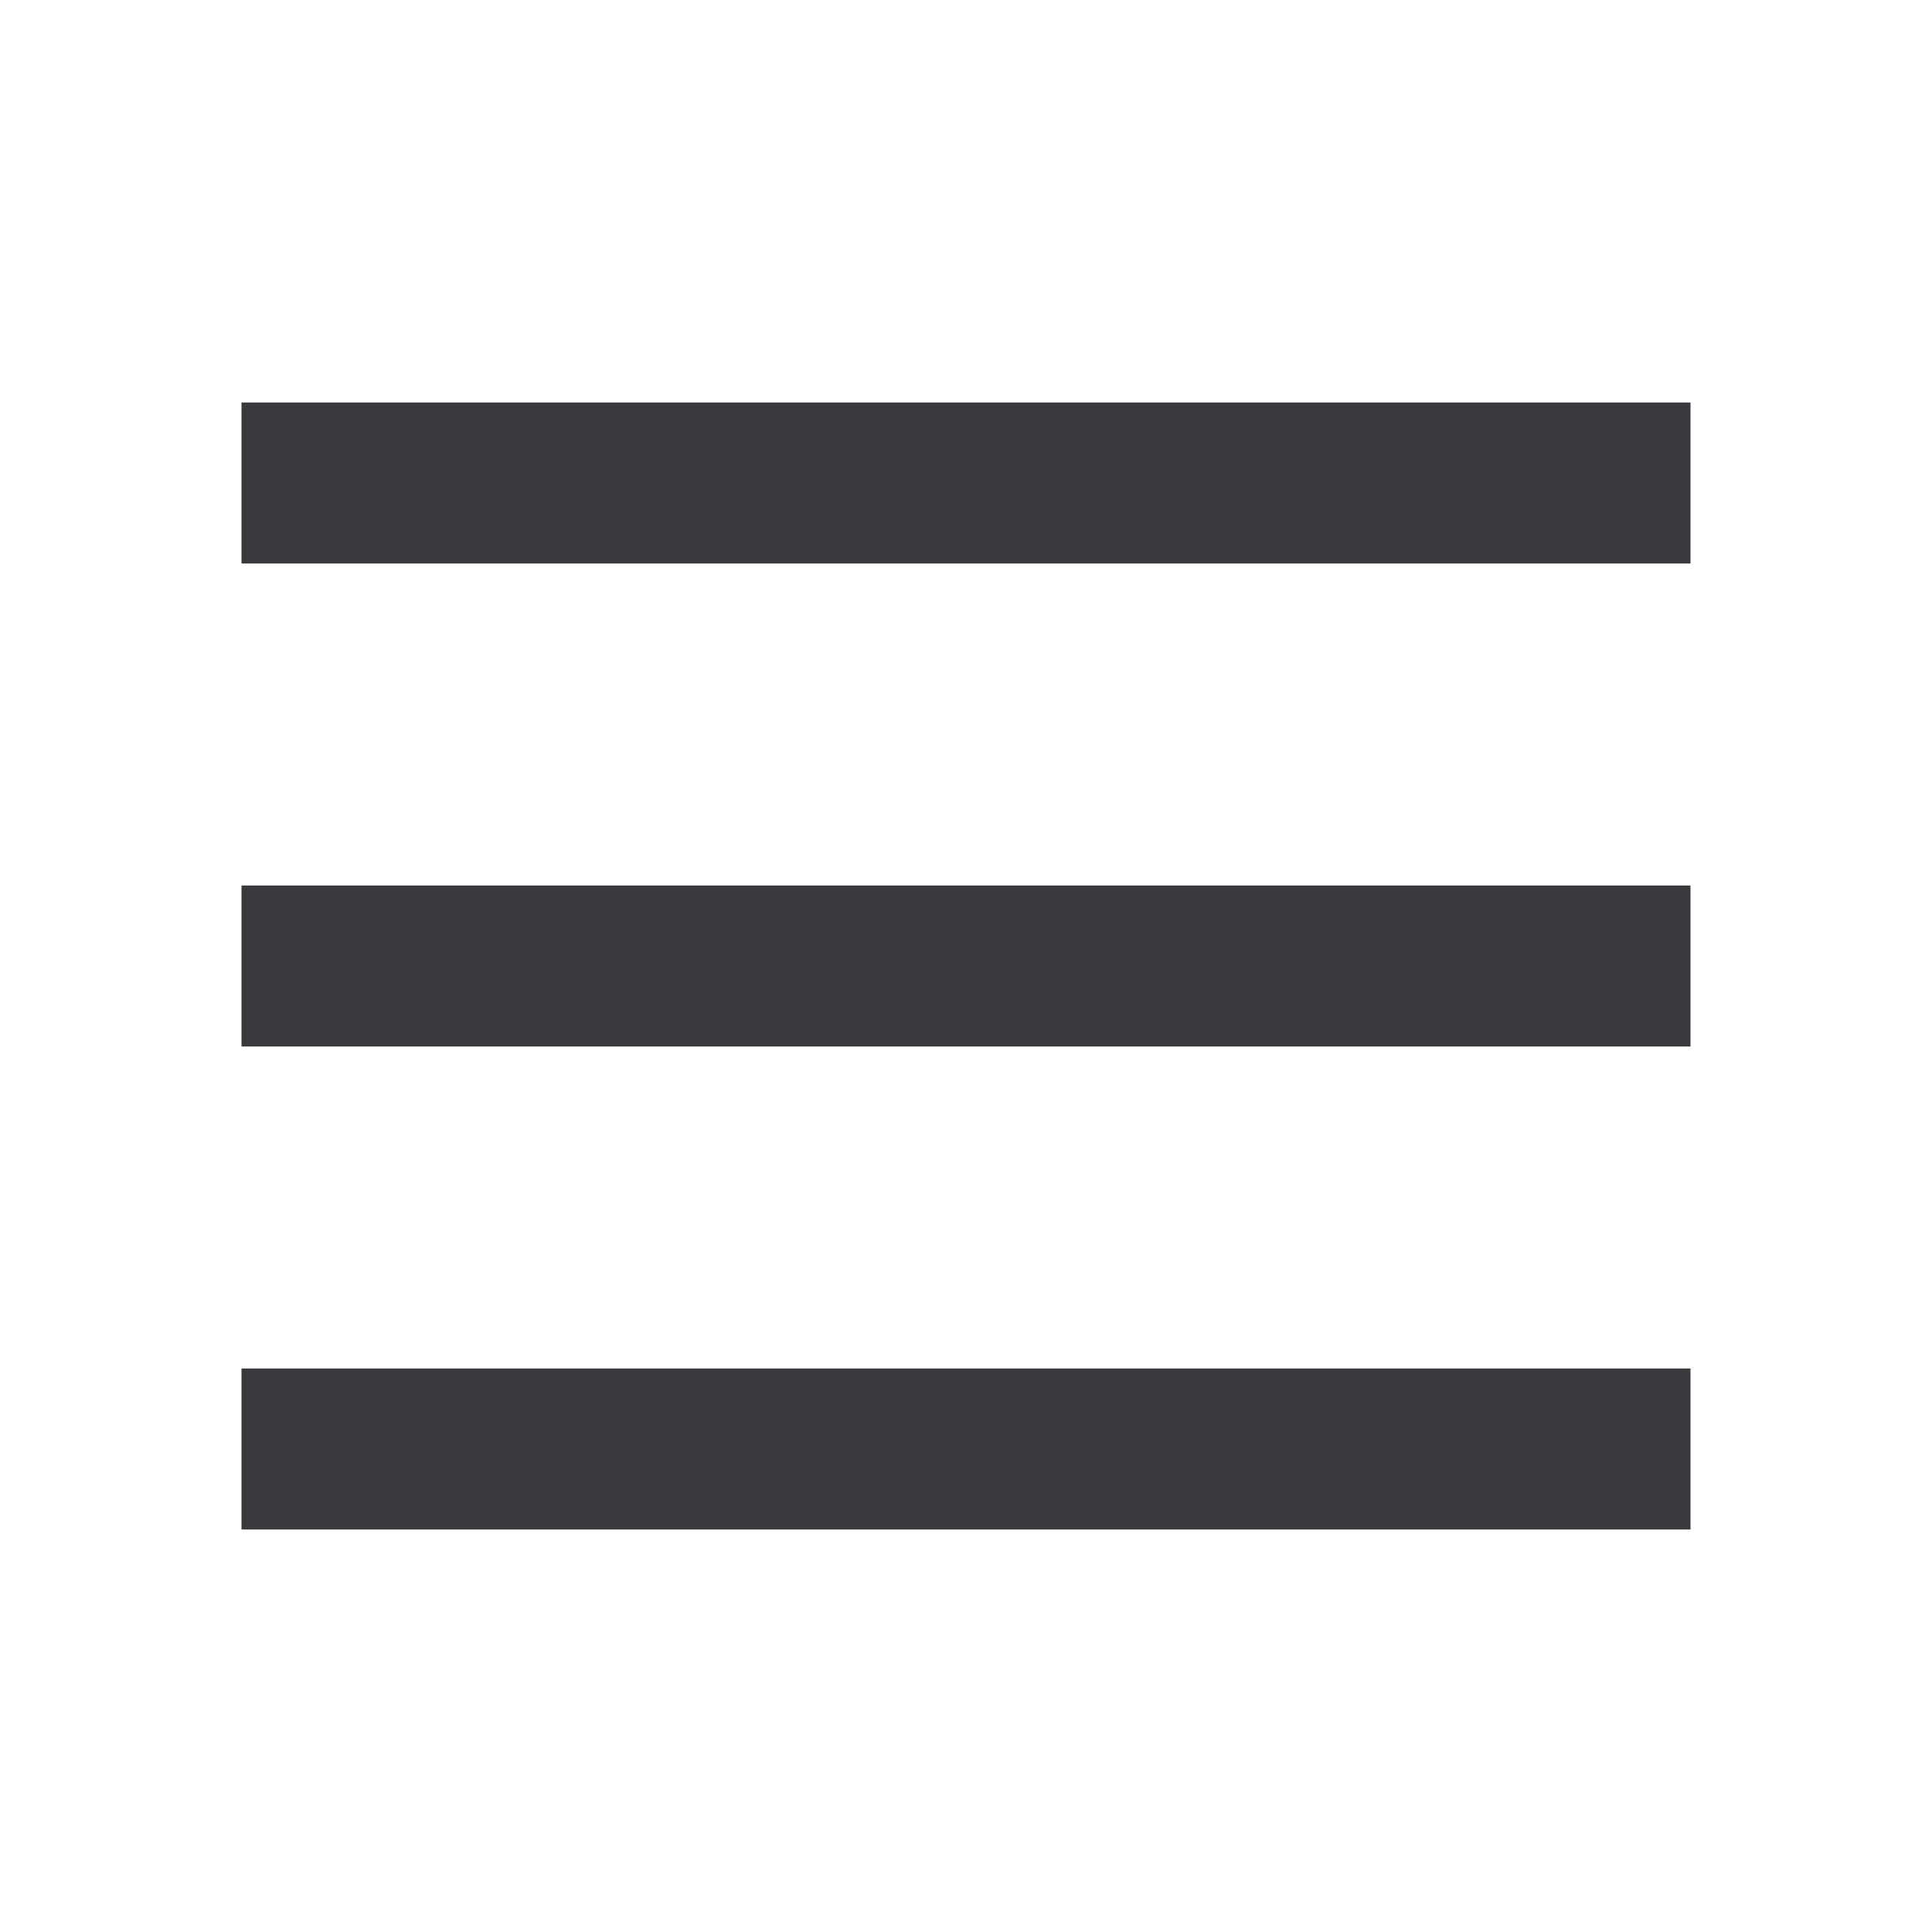
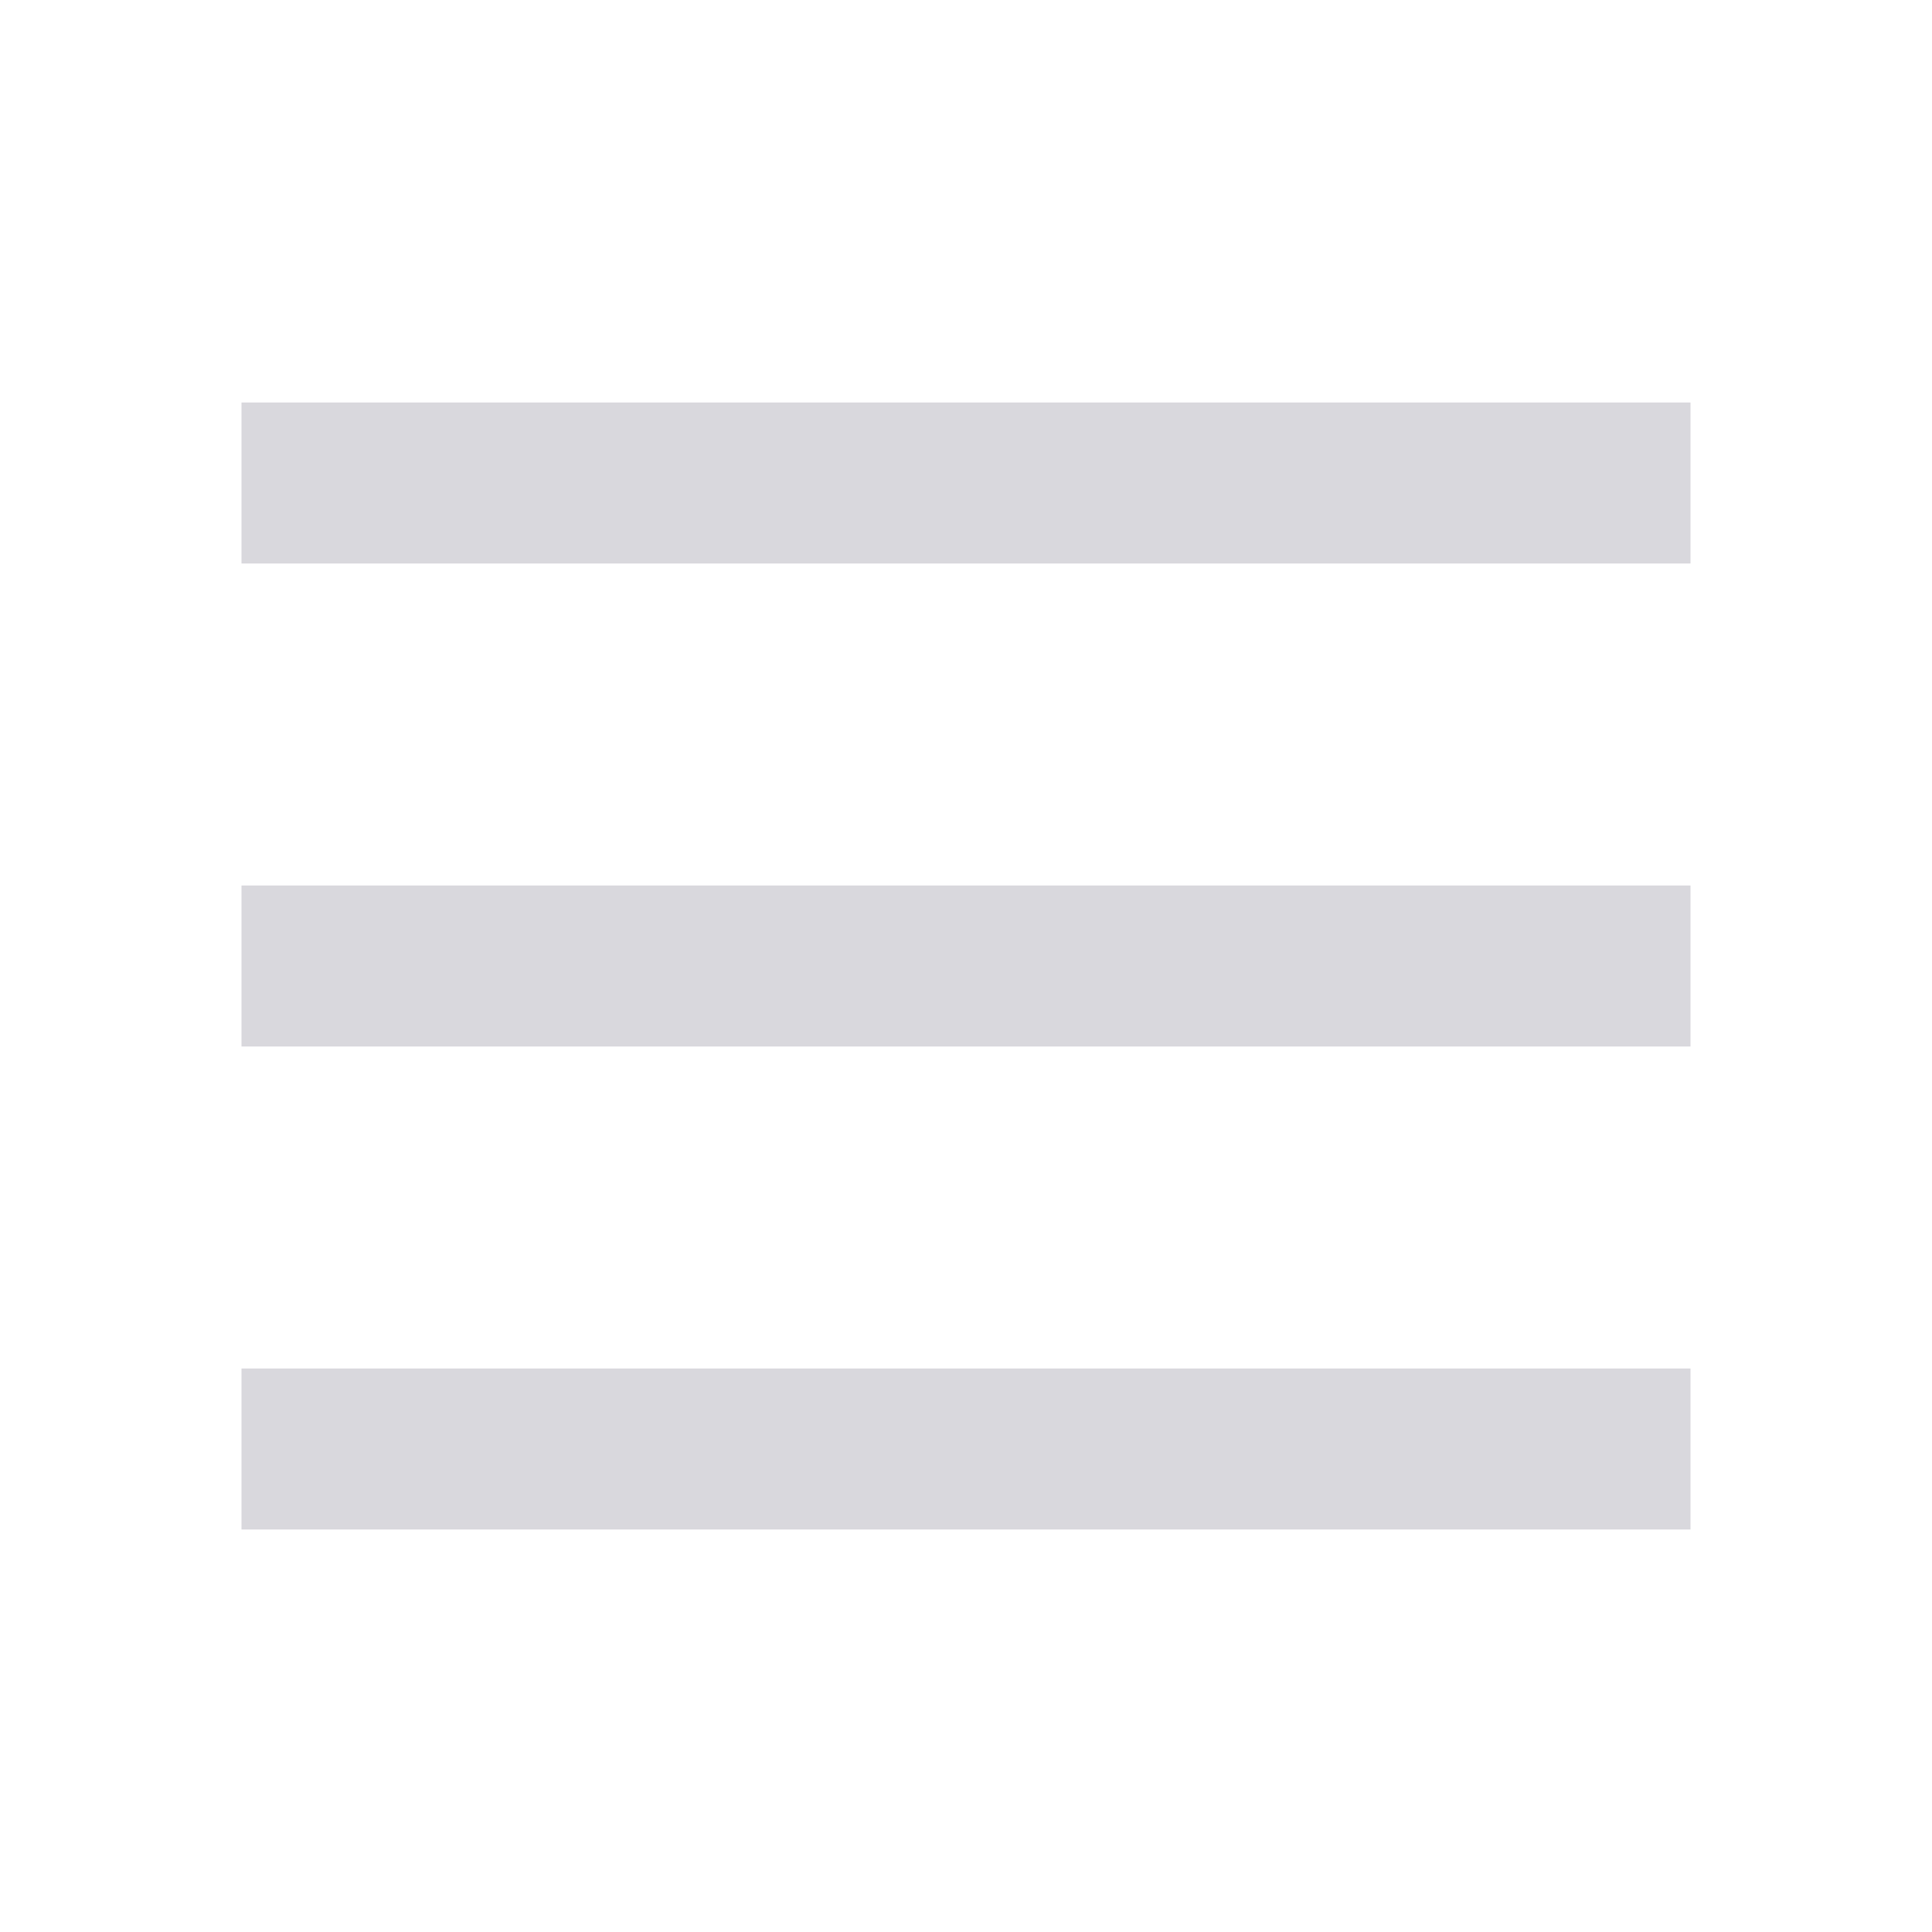
<svg xmlns="http://www.w3.org/2000/svg" width="24" height="24" viewBox="0 0 24 24" fill="none">
-   <path fill-rule="evenodd" clip-rule="evenodd" d="M3 17L21 17L21 19L3 19L3 17Z" fill="#3A3A3E" />
-   <path fill-rule="evenodd" clip-rule="evenodd" d="M3 11L21 11L21 13L3 13L3 11Z" fill="#3A3A3E" />
-   <path fill-rule="evenodd" clip-rule="evenodd" d="M3 5L21 5L21 7L3 7L3 5Z" fill="#3A3A3E" />
+   <path fill-rule="evenodd" clip-rule="evenodd" d="M3 17L21 17L21 19L3 19L3 17Z" fill="#D9D8DD" />
+   <path fill-rule="evenodd" clip-rule="evenodd" d="M3 11L21 11L21 13L3 13L3 11Z" fill="#D9D8DD" />
+   <path fill-rule="evenodd" clip-rule="evenodd" d="M3 5L21 5L21 7L3 7L3 5Z" fill="#D9D8DD" />
</svg>
